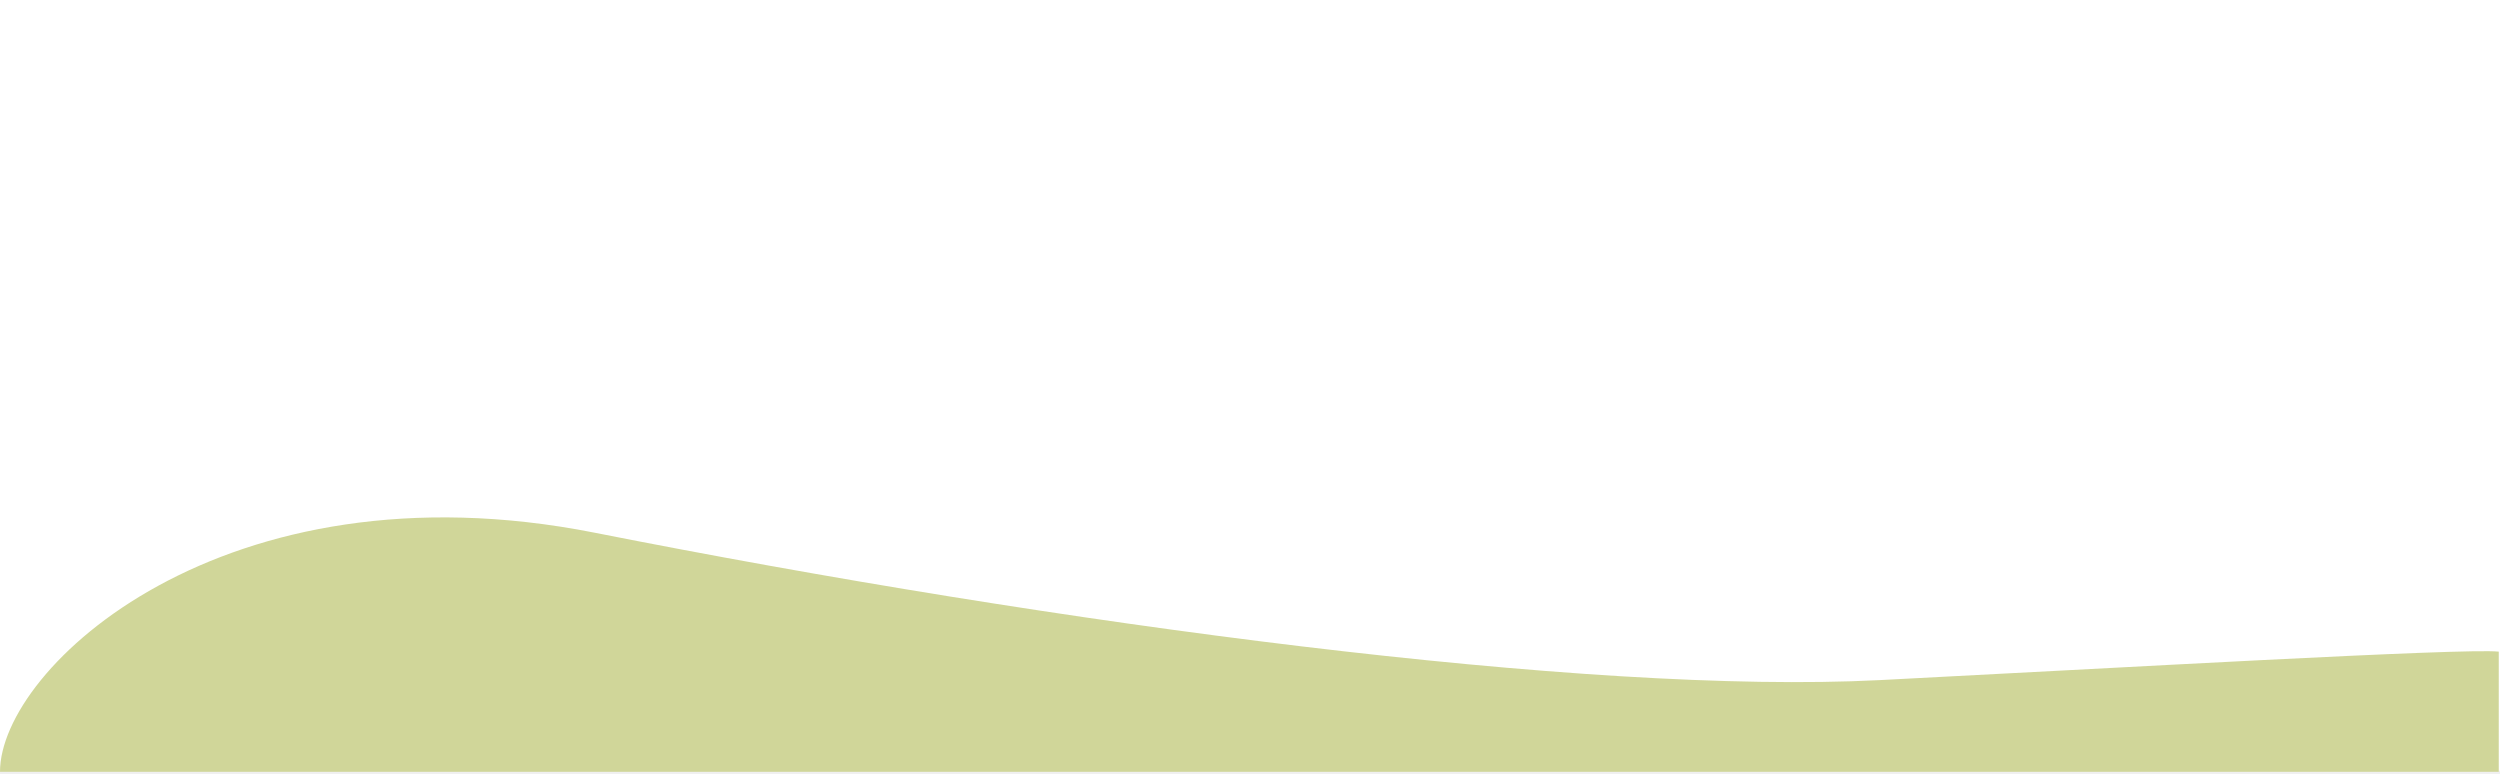
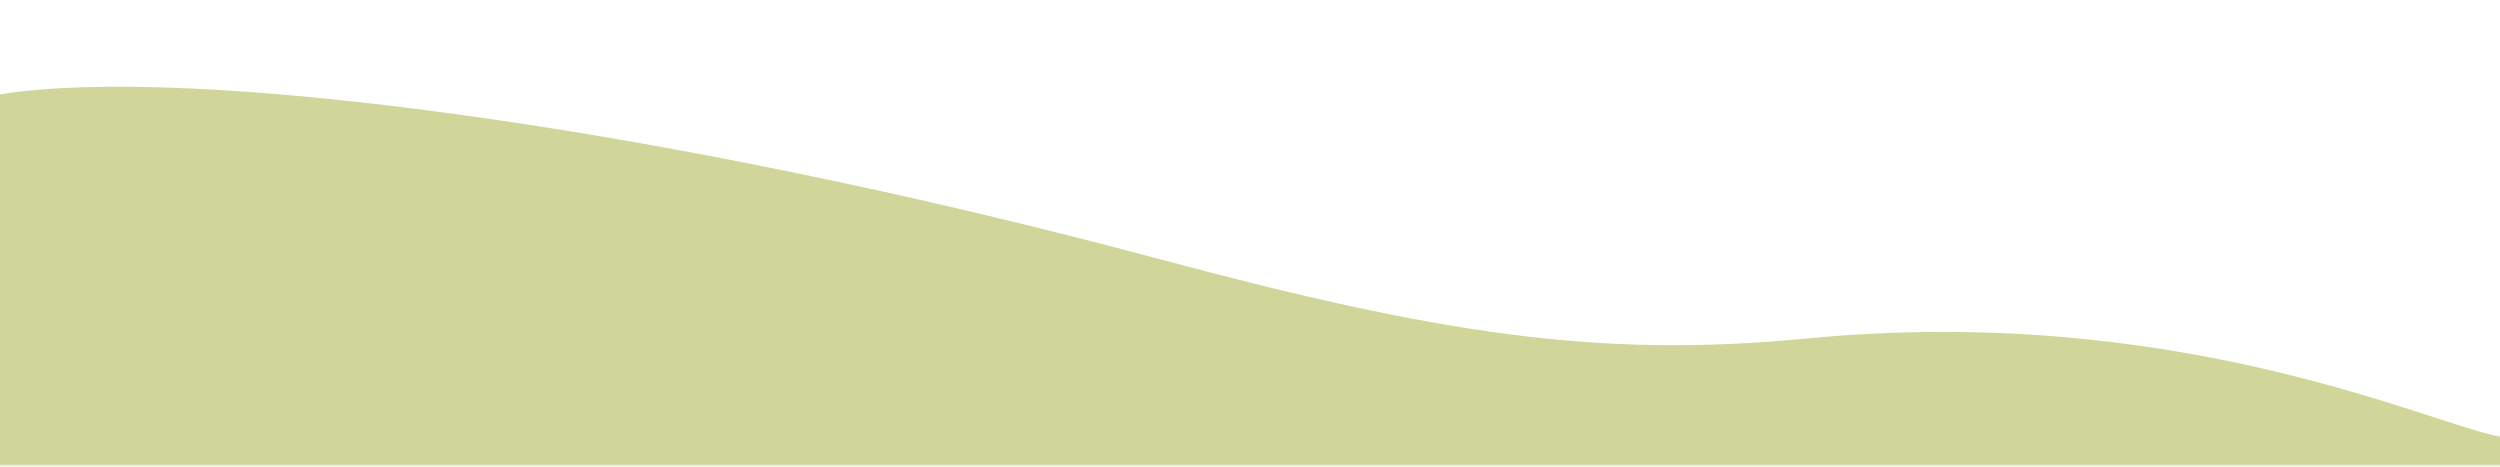
- <svg xmlns="http://www.w3.org/2000/svg" width="1009" height="312" viewBox="0 0 1009 312" fill="none">
-   <rect width="1009" height="311" fill="white" />
-   <path d="M240 215C90.4 185.4 0 269.5 0 311.503H1008.5V263C994.5 261.5 852.582 269.696 758.5 274.5C641 280.5 427 252 240 215Z" fill="#D0D699" />
+ <svg xmlns="http://www.w3.org/2000/svg" width="1019" height="190" viewBox="0 0 1019 190" fill="none">
+   <rect width="1019" height="189" fill="white" />
+   <path d="M0 38.455V189.455H1019V177.955C990.667 172.955 888 123.29 736 138C651.893 146.14 586.5 136.125 472 105.455C268.455 50.934 76.667 26.122 0 38.455Z" fill="#D0D699" />
</svg>
